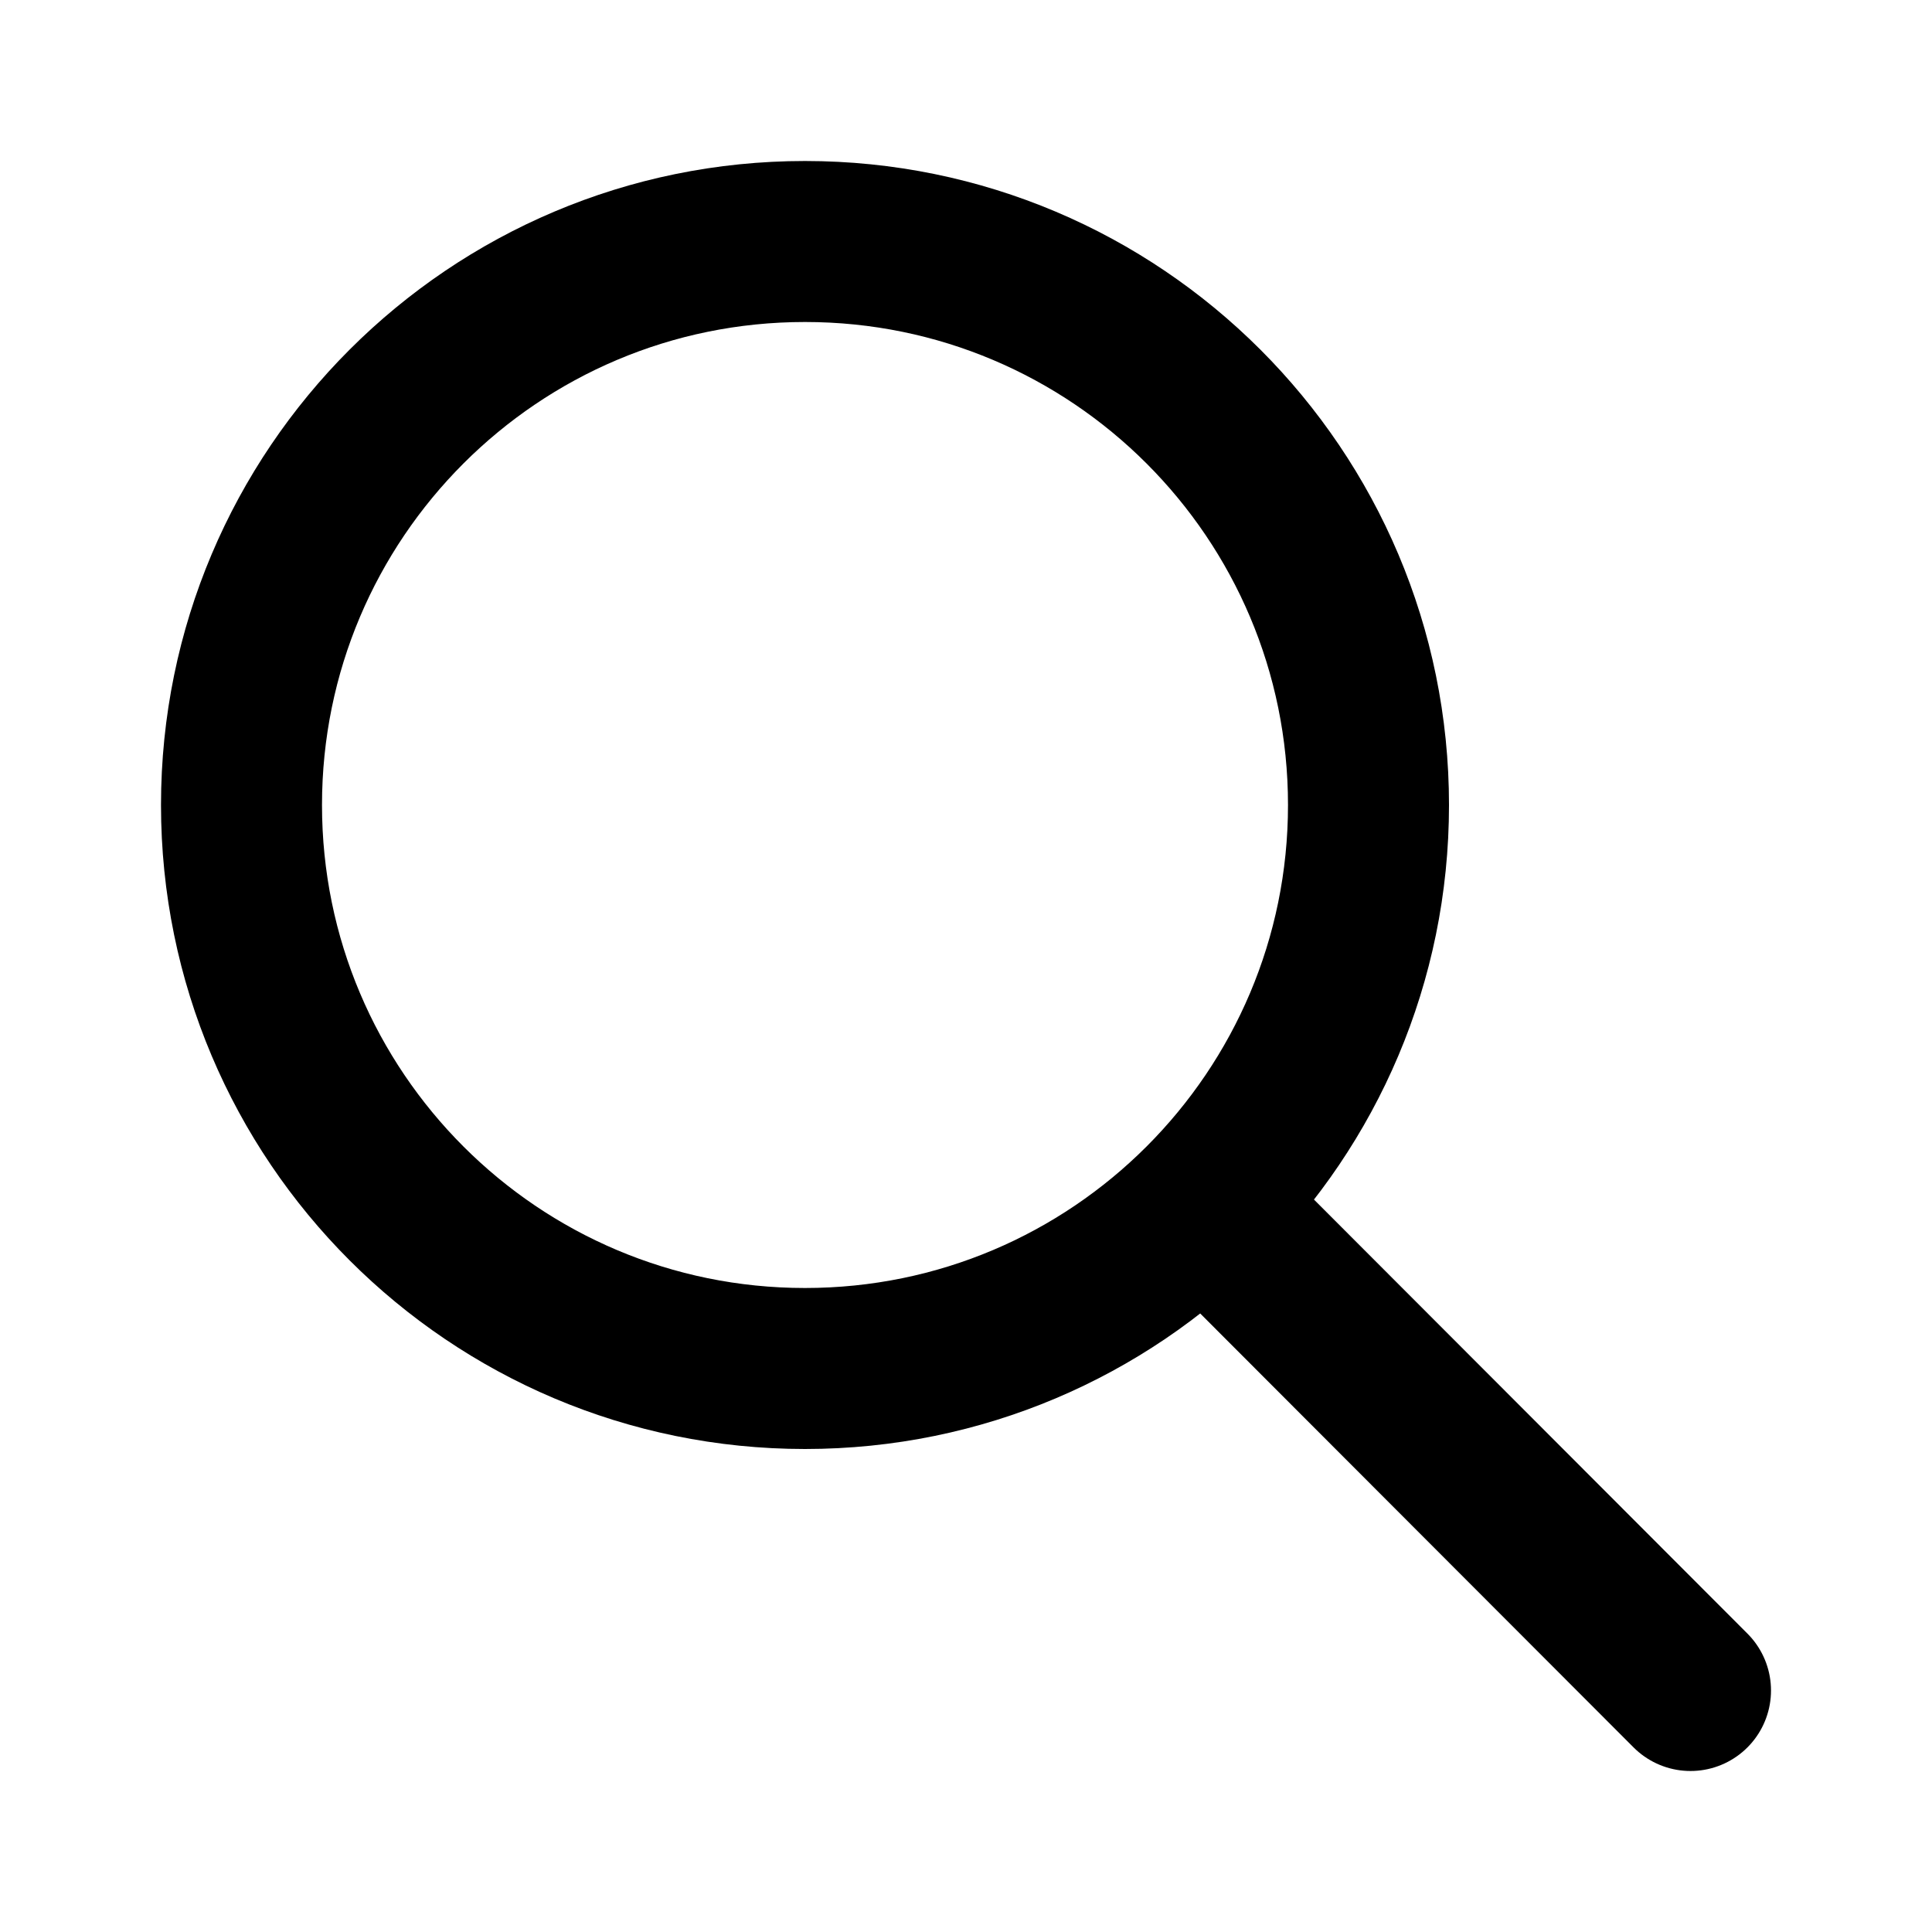
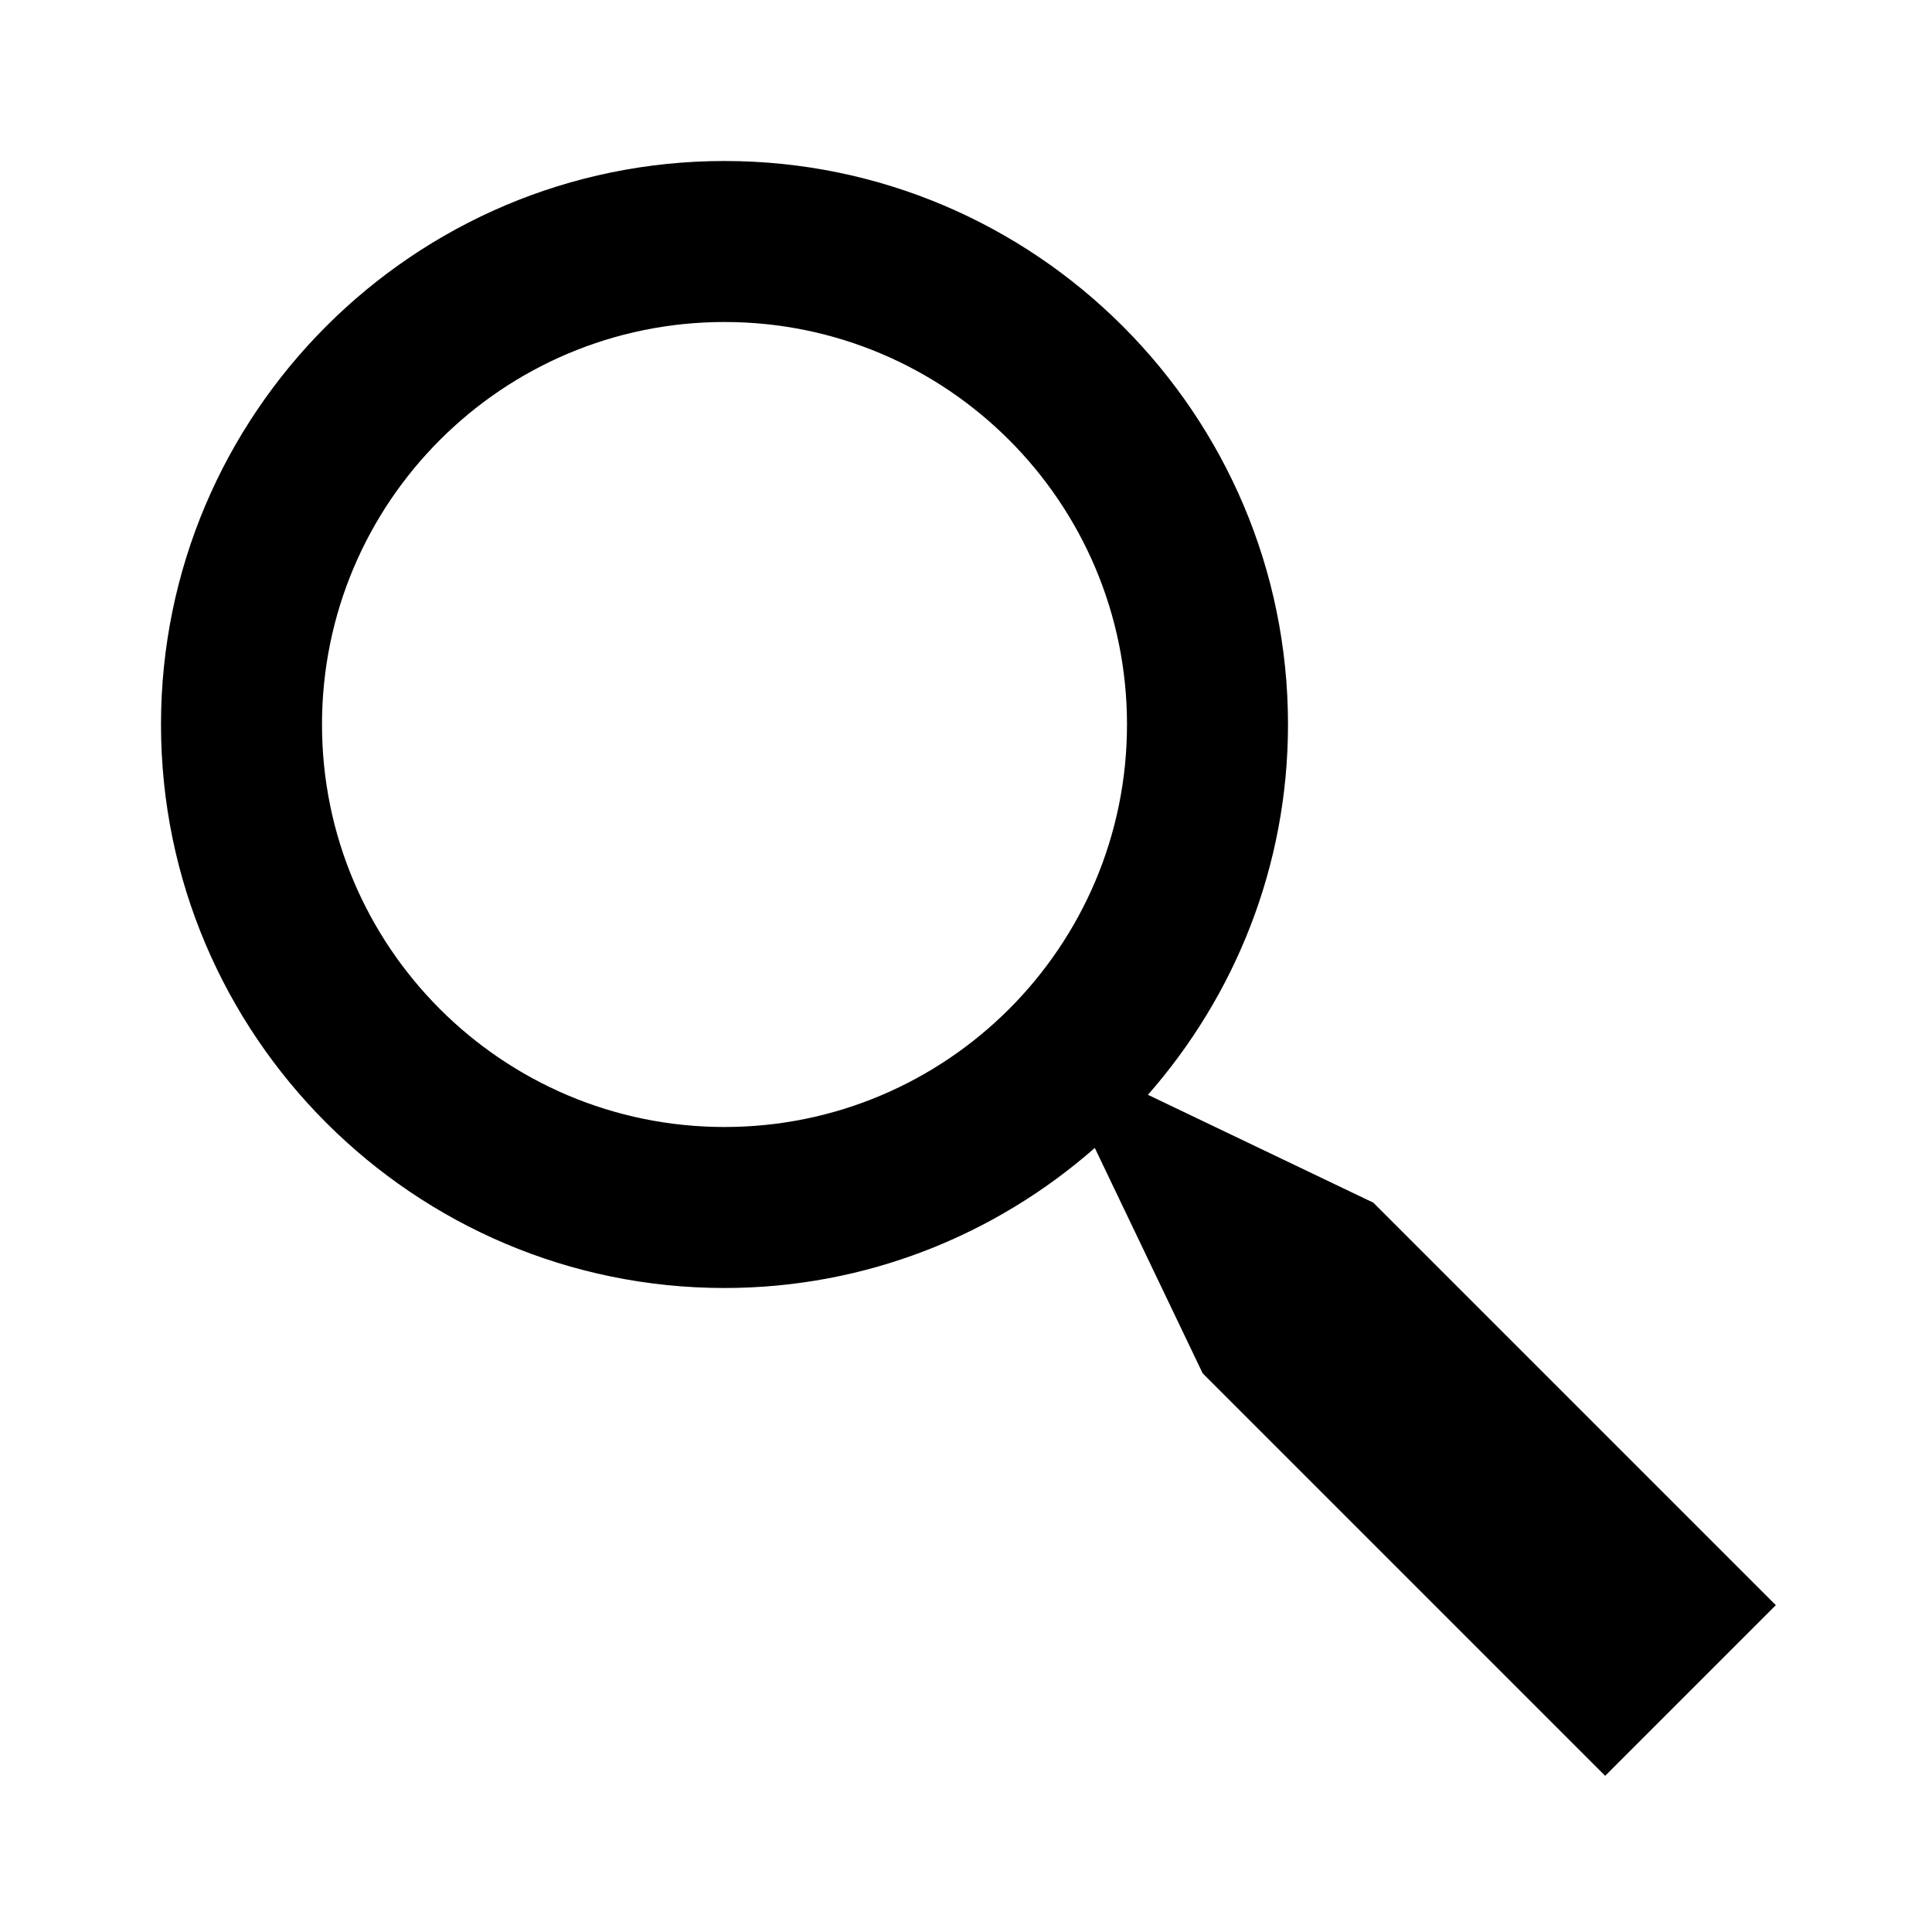
- <svg xmlns="http://www.w3.org/2000/svg" width="800px" height="800px" viewBox="0 0 24 24" fill="none">
-   <path d="M14.954 14.946L21 21M17 10C17 13.866 13.866 17 10 17C6.134 17 3 13.866 3 10C3 6.134 6.134 3 10 3C13.866 3 17 6.134 17 10Z" stroke="#000000" stroke-width="2" stroke-linecap="round" stroke-linejoin="round" />
+ <svg xmlns="http://www.w3.org/2000/svg" width="800" height="800" fill="currentColor" viewBox="0 0 24 24">
+   <path d="m17.06,14.94l-2.8-1.34c1.08-1.23,1.74-2.84,1.74-4.6,0-3.86-3.14-7-7-7s-7,3.14-7,7,3.14,7,7,7c1.76,0,3.37-.66,4.6-1.74l1.34,2.8h0s5,5,5,5l2.12-2.12-5-5h0Zm-8.06-.94c-2.76,0-5-2.24-5-5s2.24-5,5-5,5,2.24,5,5-2.24,5-5,5Z" />
</svg>
